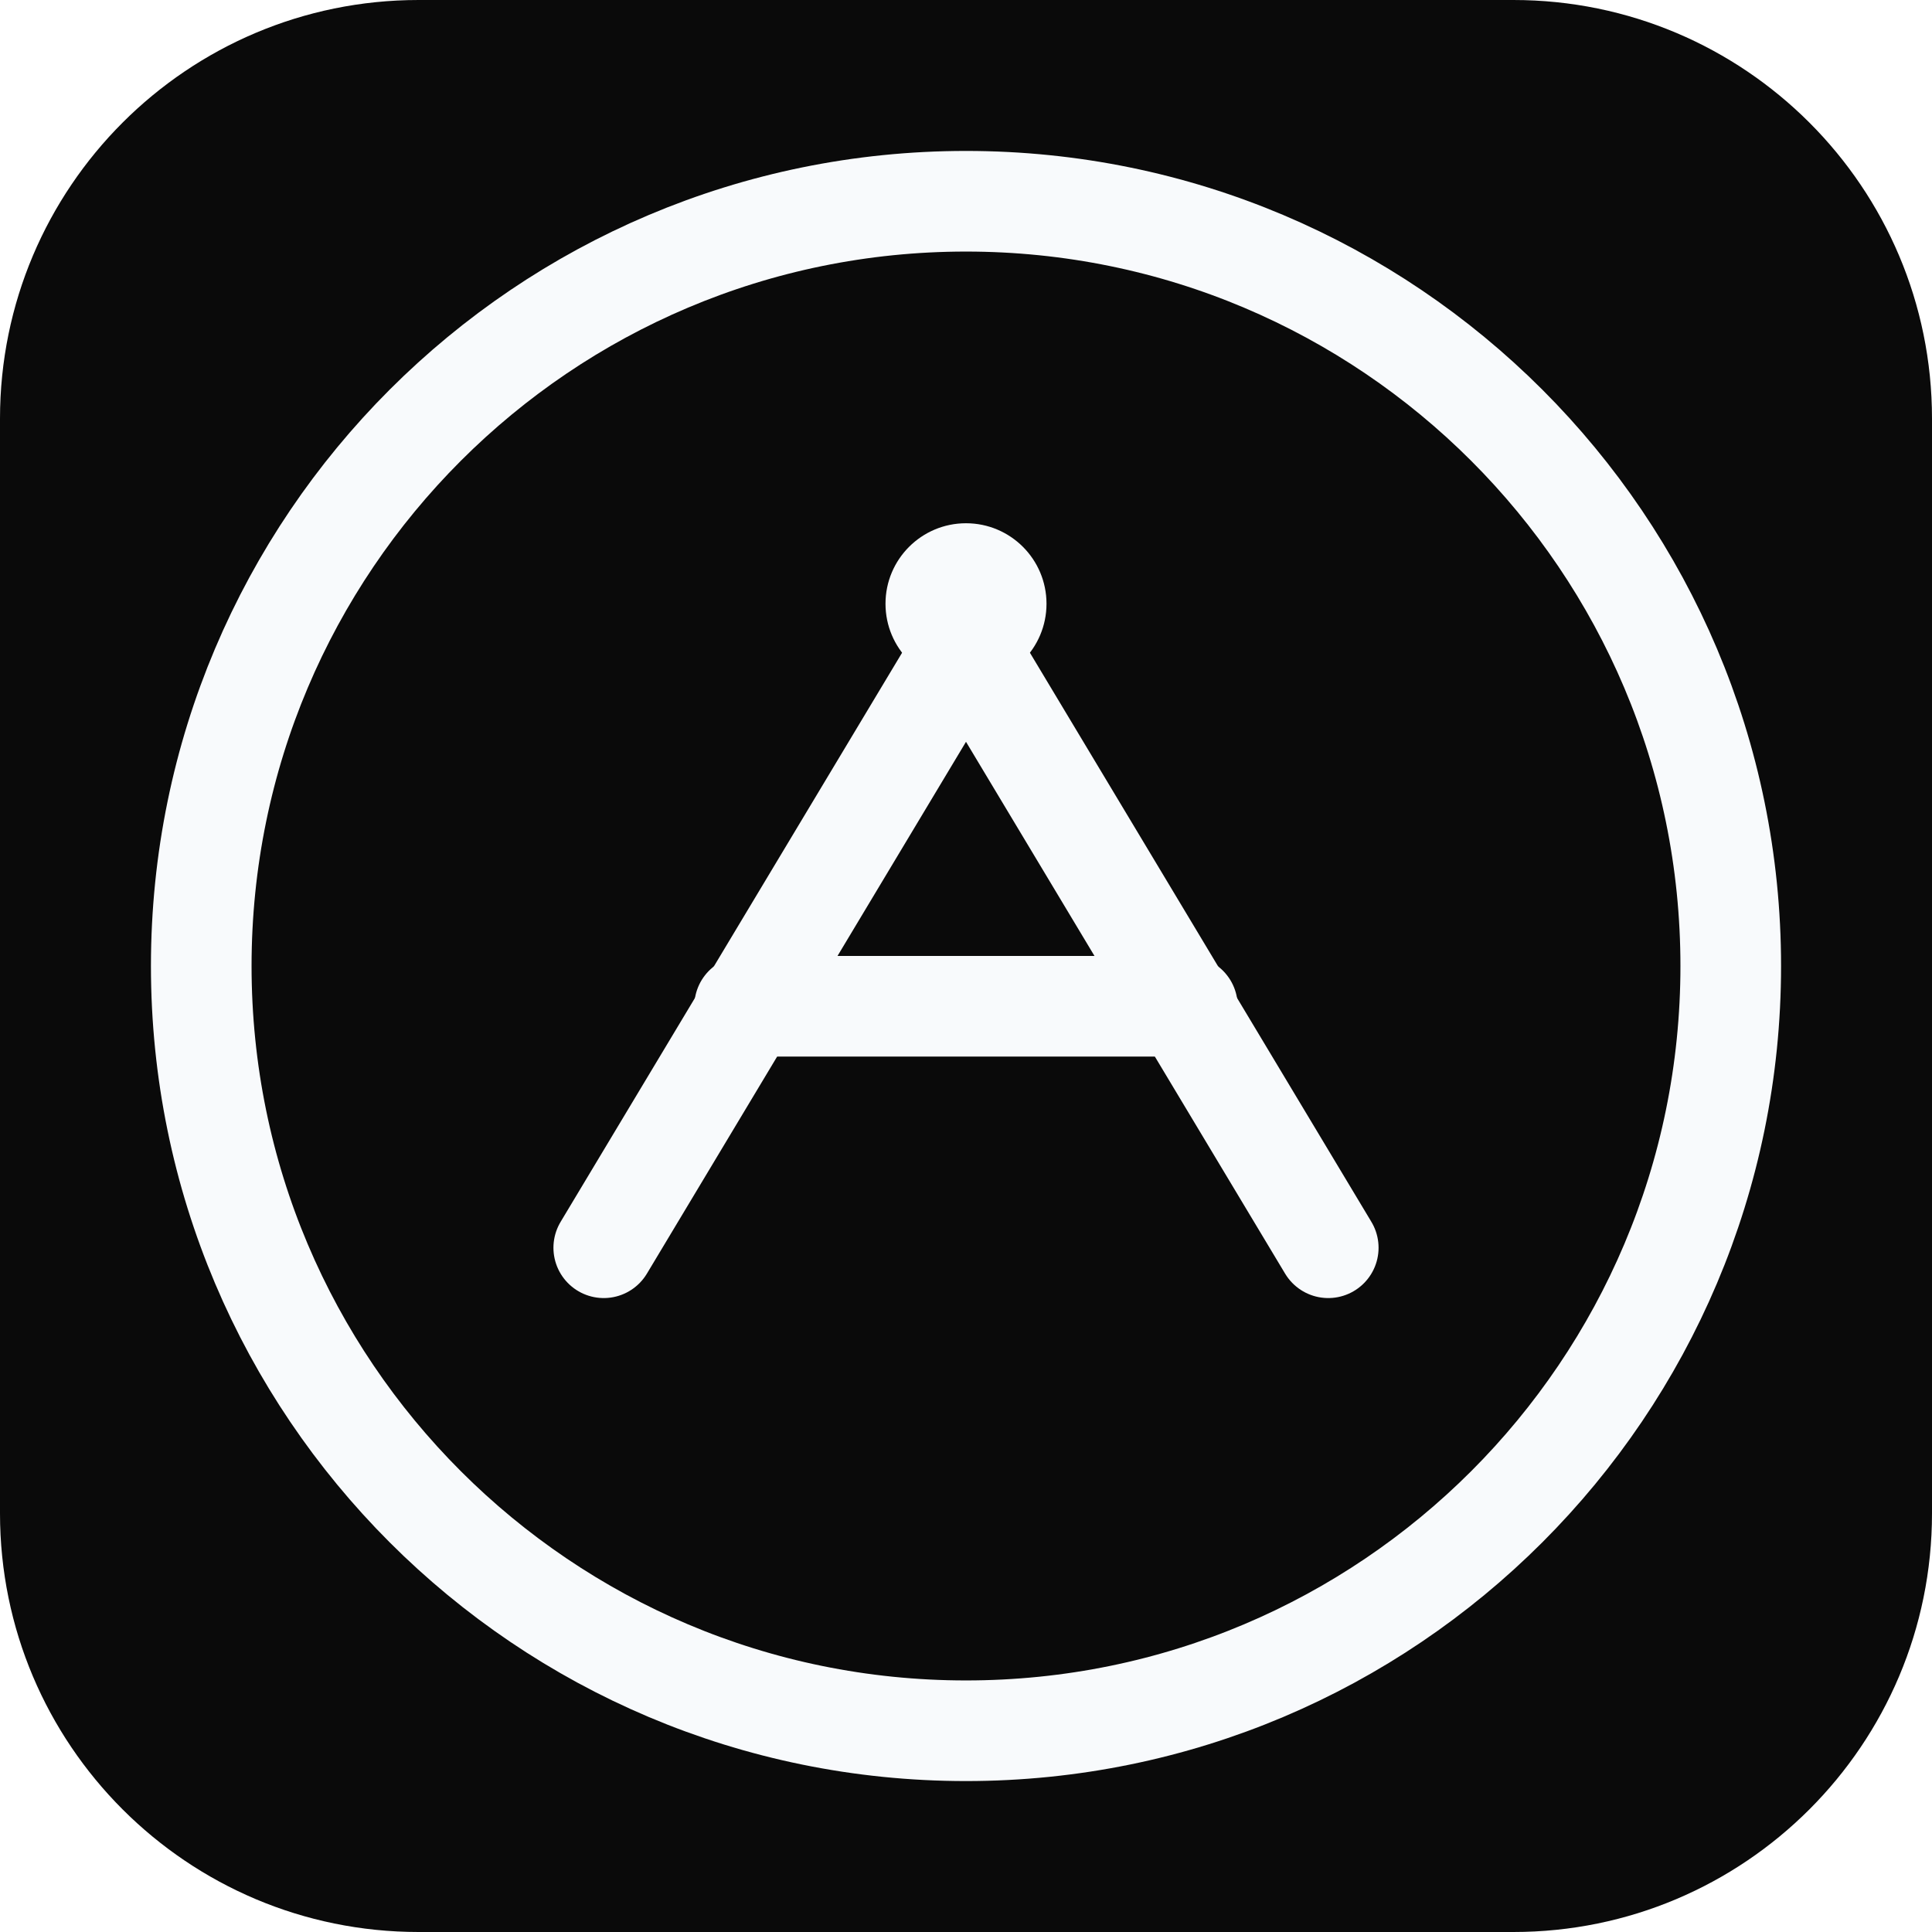
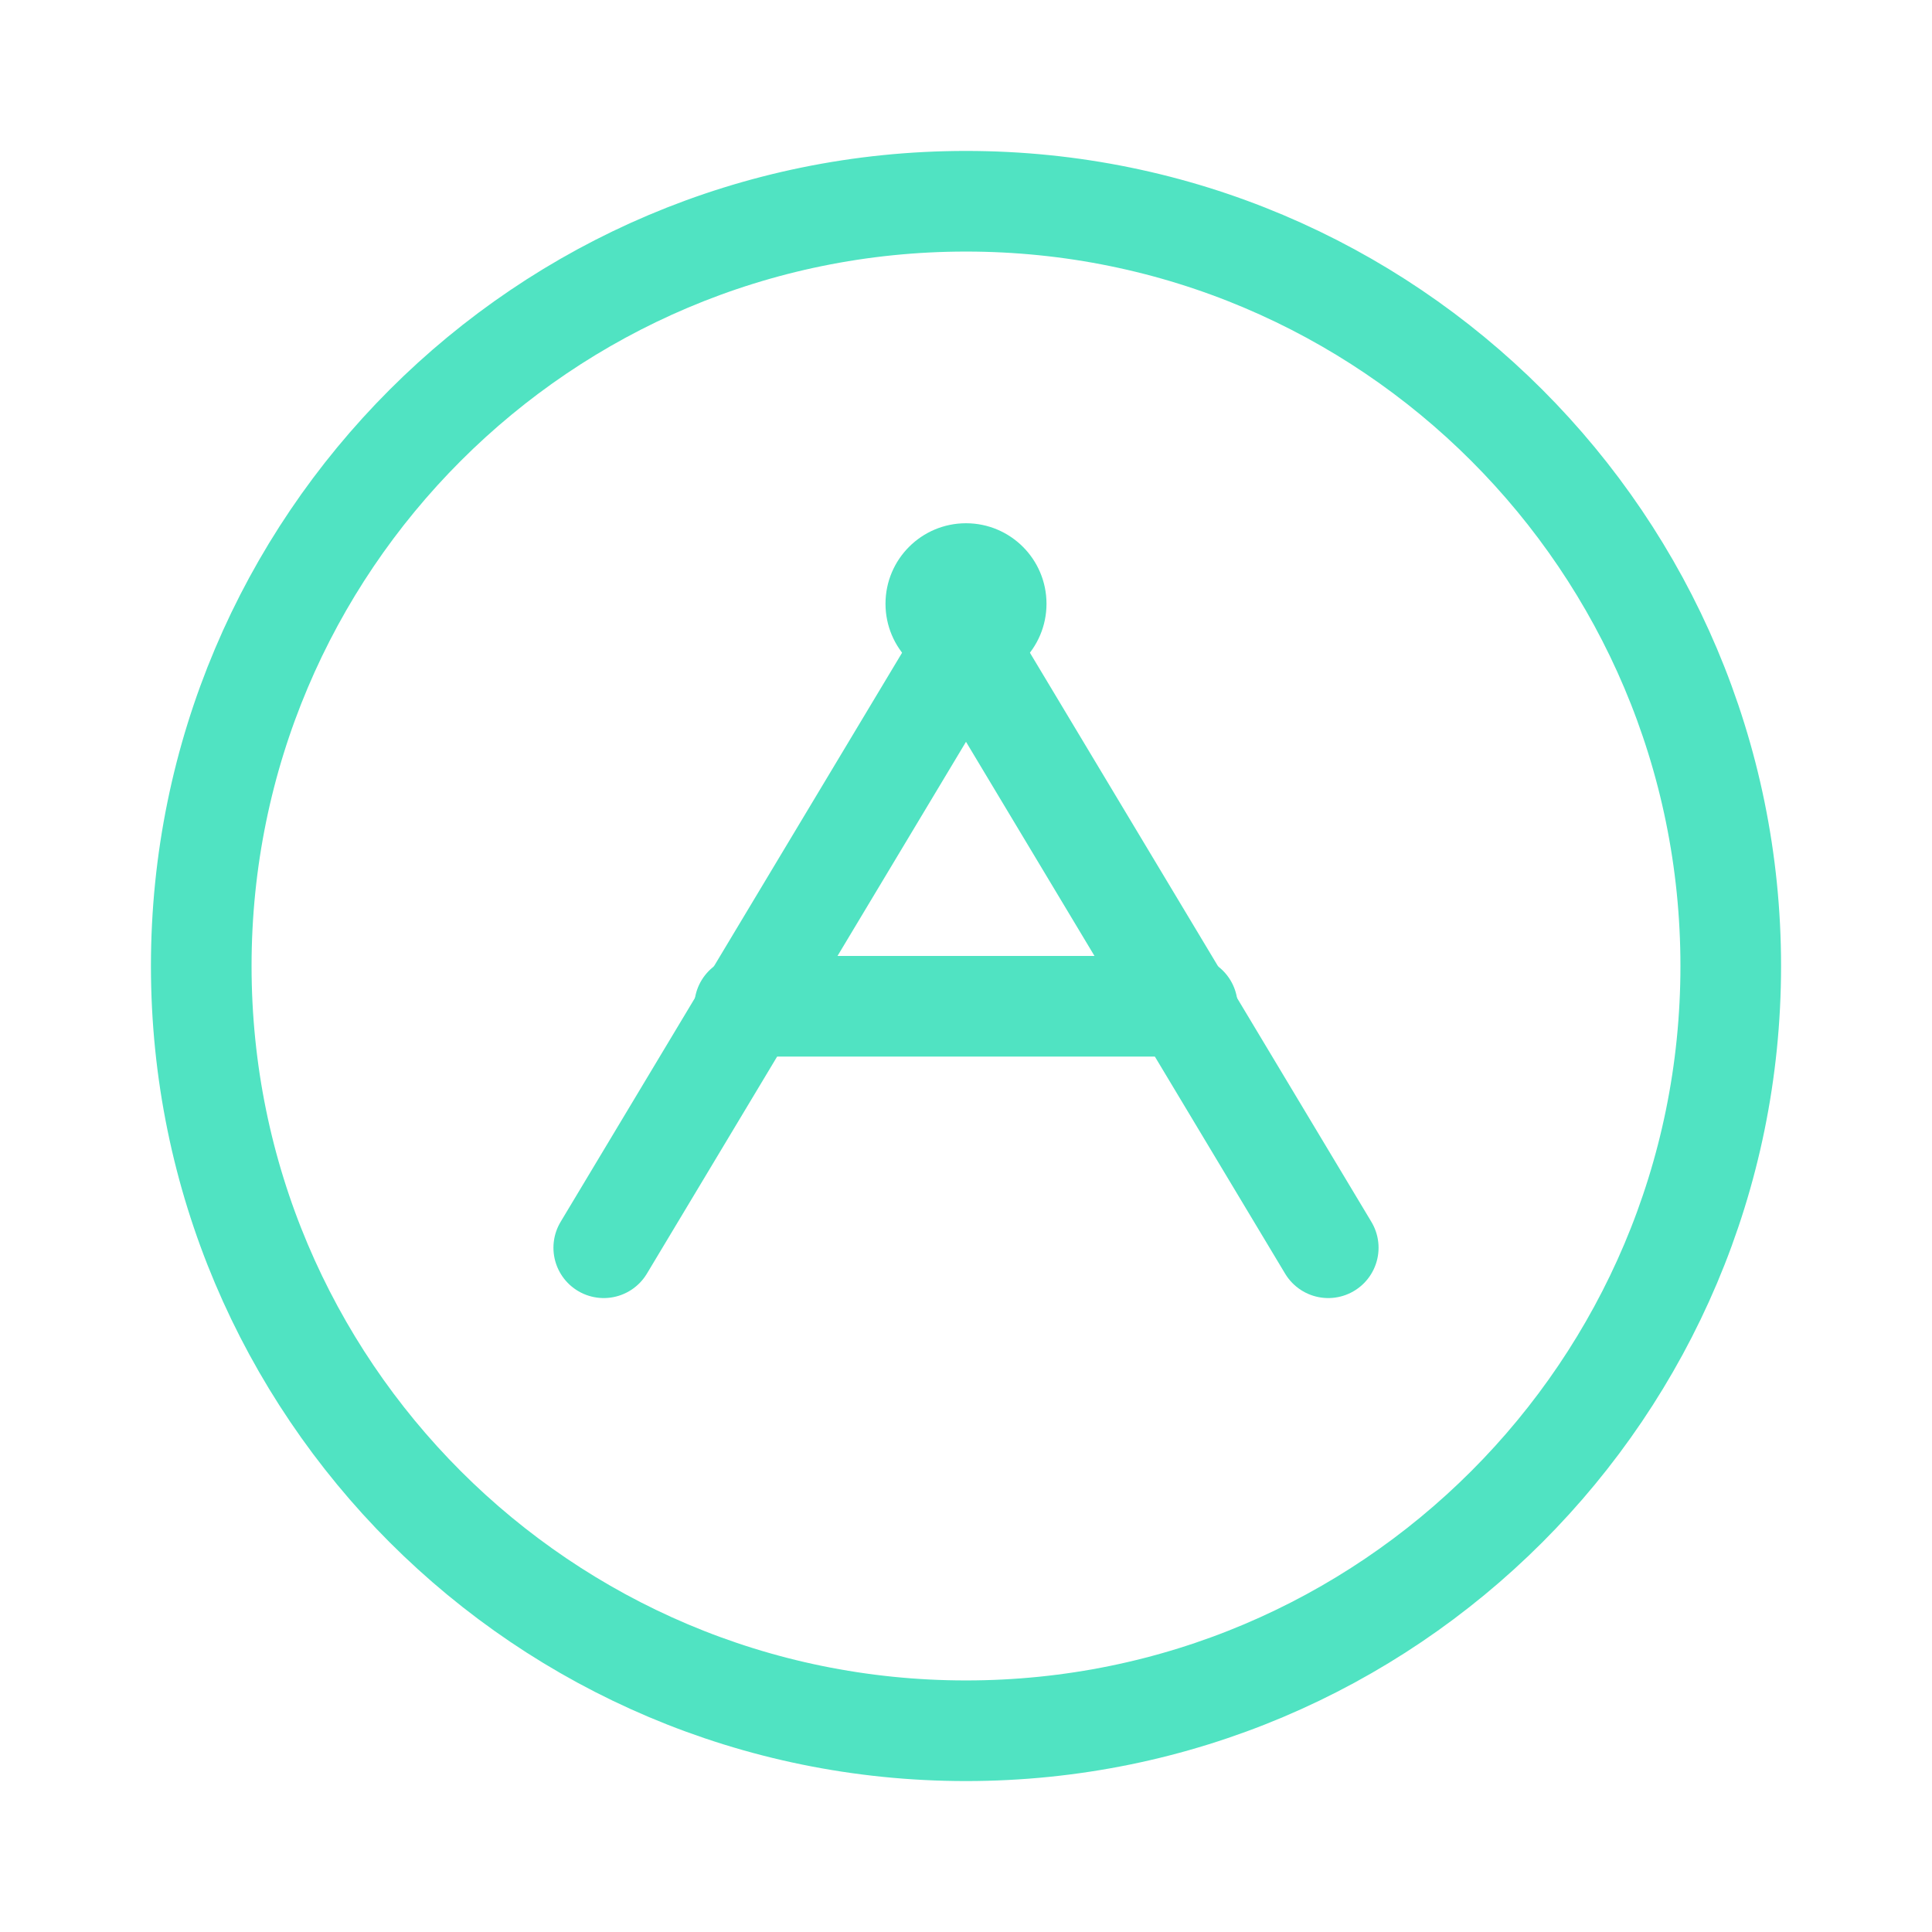
- <svg xmlns="http://www.w3.org/2000/svg" viewBox="0 0 120 120" role="img" aria-label="AIOS">
-   <rect width="120" height="120" rx="26" fill="#0A0A0A" />
-   <circle cx="60" cy="60" r="47.5" fill="none" stroke="#F8FAFC" stroke-width="6.25" stroke-linecap="round" />
-   <path d="M37.5 77.5 L60 40 L82.5 77.5" fill="none" stroke="#F8FAFC" stroke-width="6.25" stroke-linecap="round" stroke-linejoin="round" />
-   <path d="M46.25 62.5 L73.75 62.5" fill="none" stroke="#F8FAFC" stroke-width="6.25" stroke-linecap="round" />
-   <circle cx="60" cy="37.5" r="5" fill="#F8FAFC" />
+ <svg xmlns="http://www.w3.org/2000/svg" viewBox="0 0 96 96" role="img" aria-label="AIOS">
+   <path d="M48 10a38 38 0 1 0 0 76 38 38 0 1 0 0-76" fill="none" stroke="#50e3c2" stroke-width="5" stroke-linecap="round" />
+   <path d="M30 62l18-30 18 30" fill="none" stroke="#50e3c2" stroke-width="5" stroke-linejoin="round" stroke-linecap="round" />
+   <path d="M37 50l22 0" fill="none" stroke="#50e3c2" stroke-width="5" stroke-linecap="round" />
+   <ellipse cx="48" cy="30" rx="4" ry="4" fill="#50e3c2" />
</svg>
